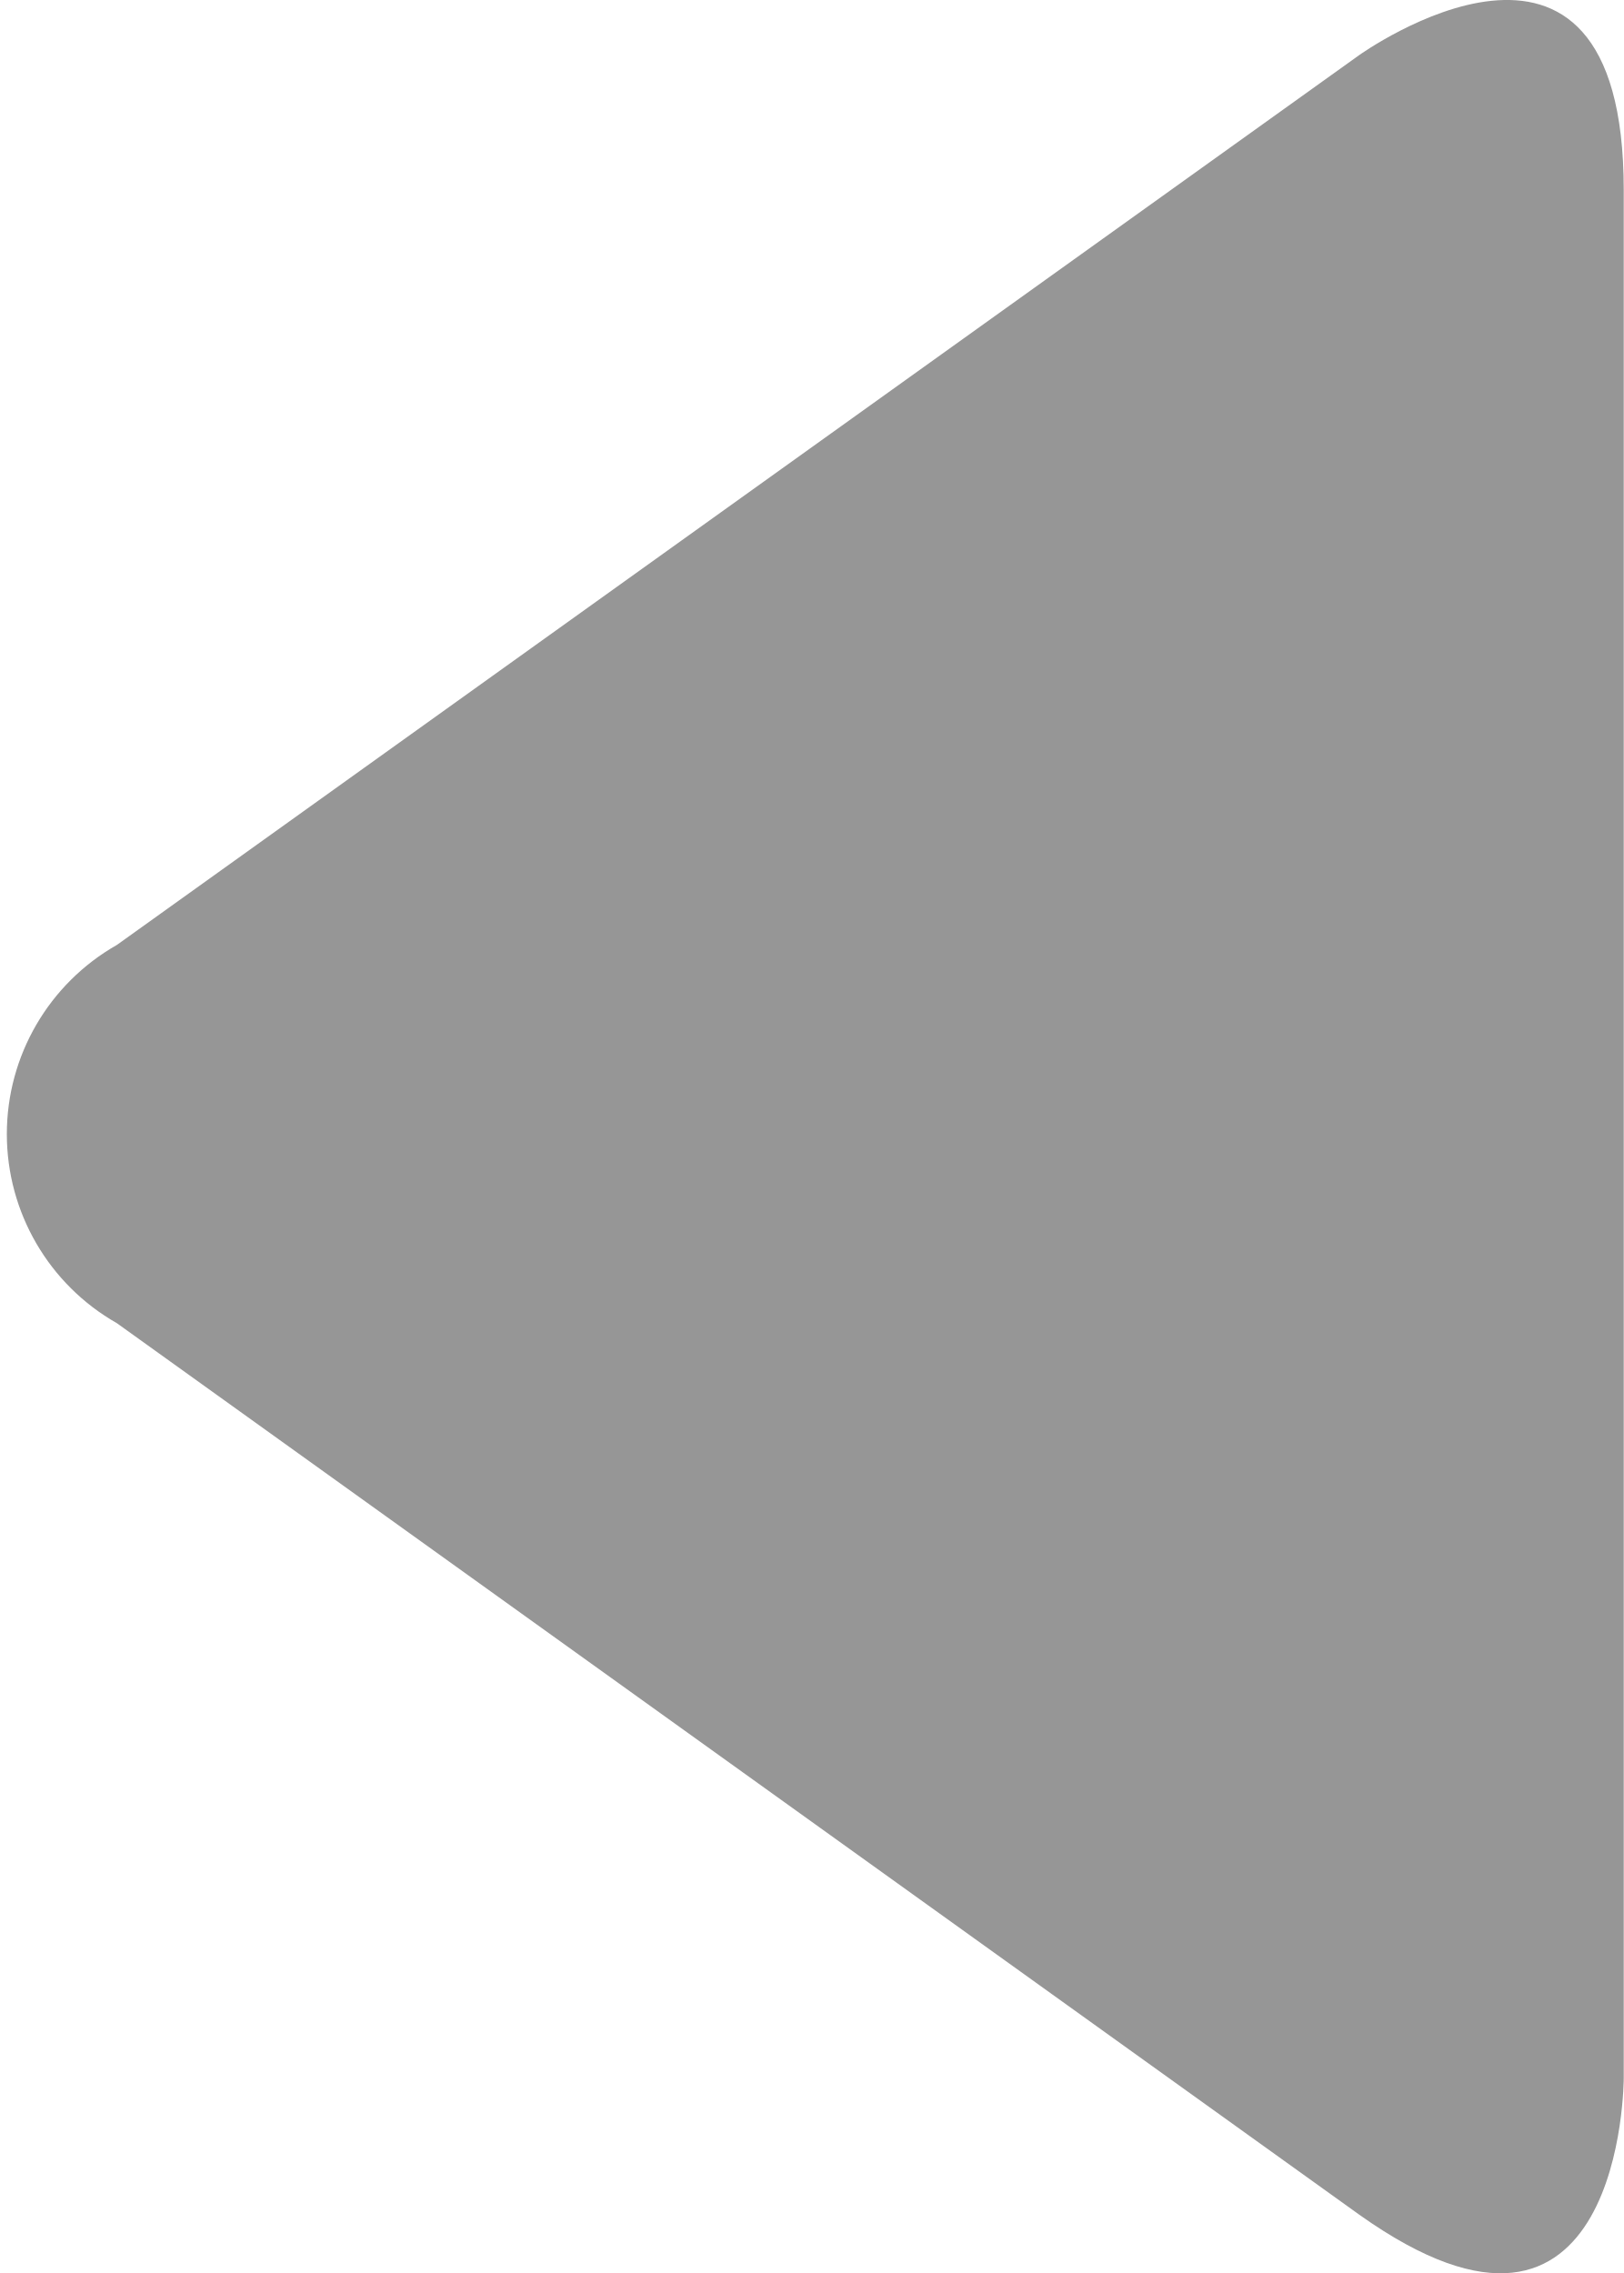
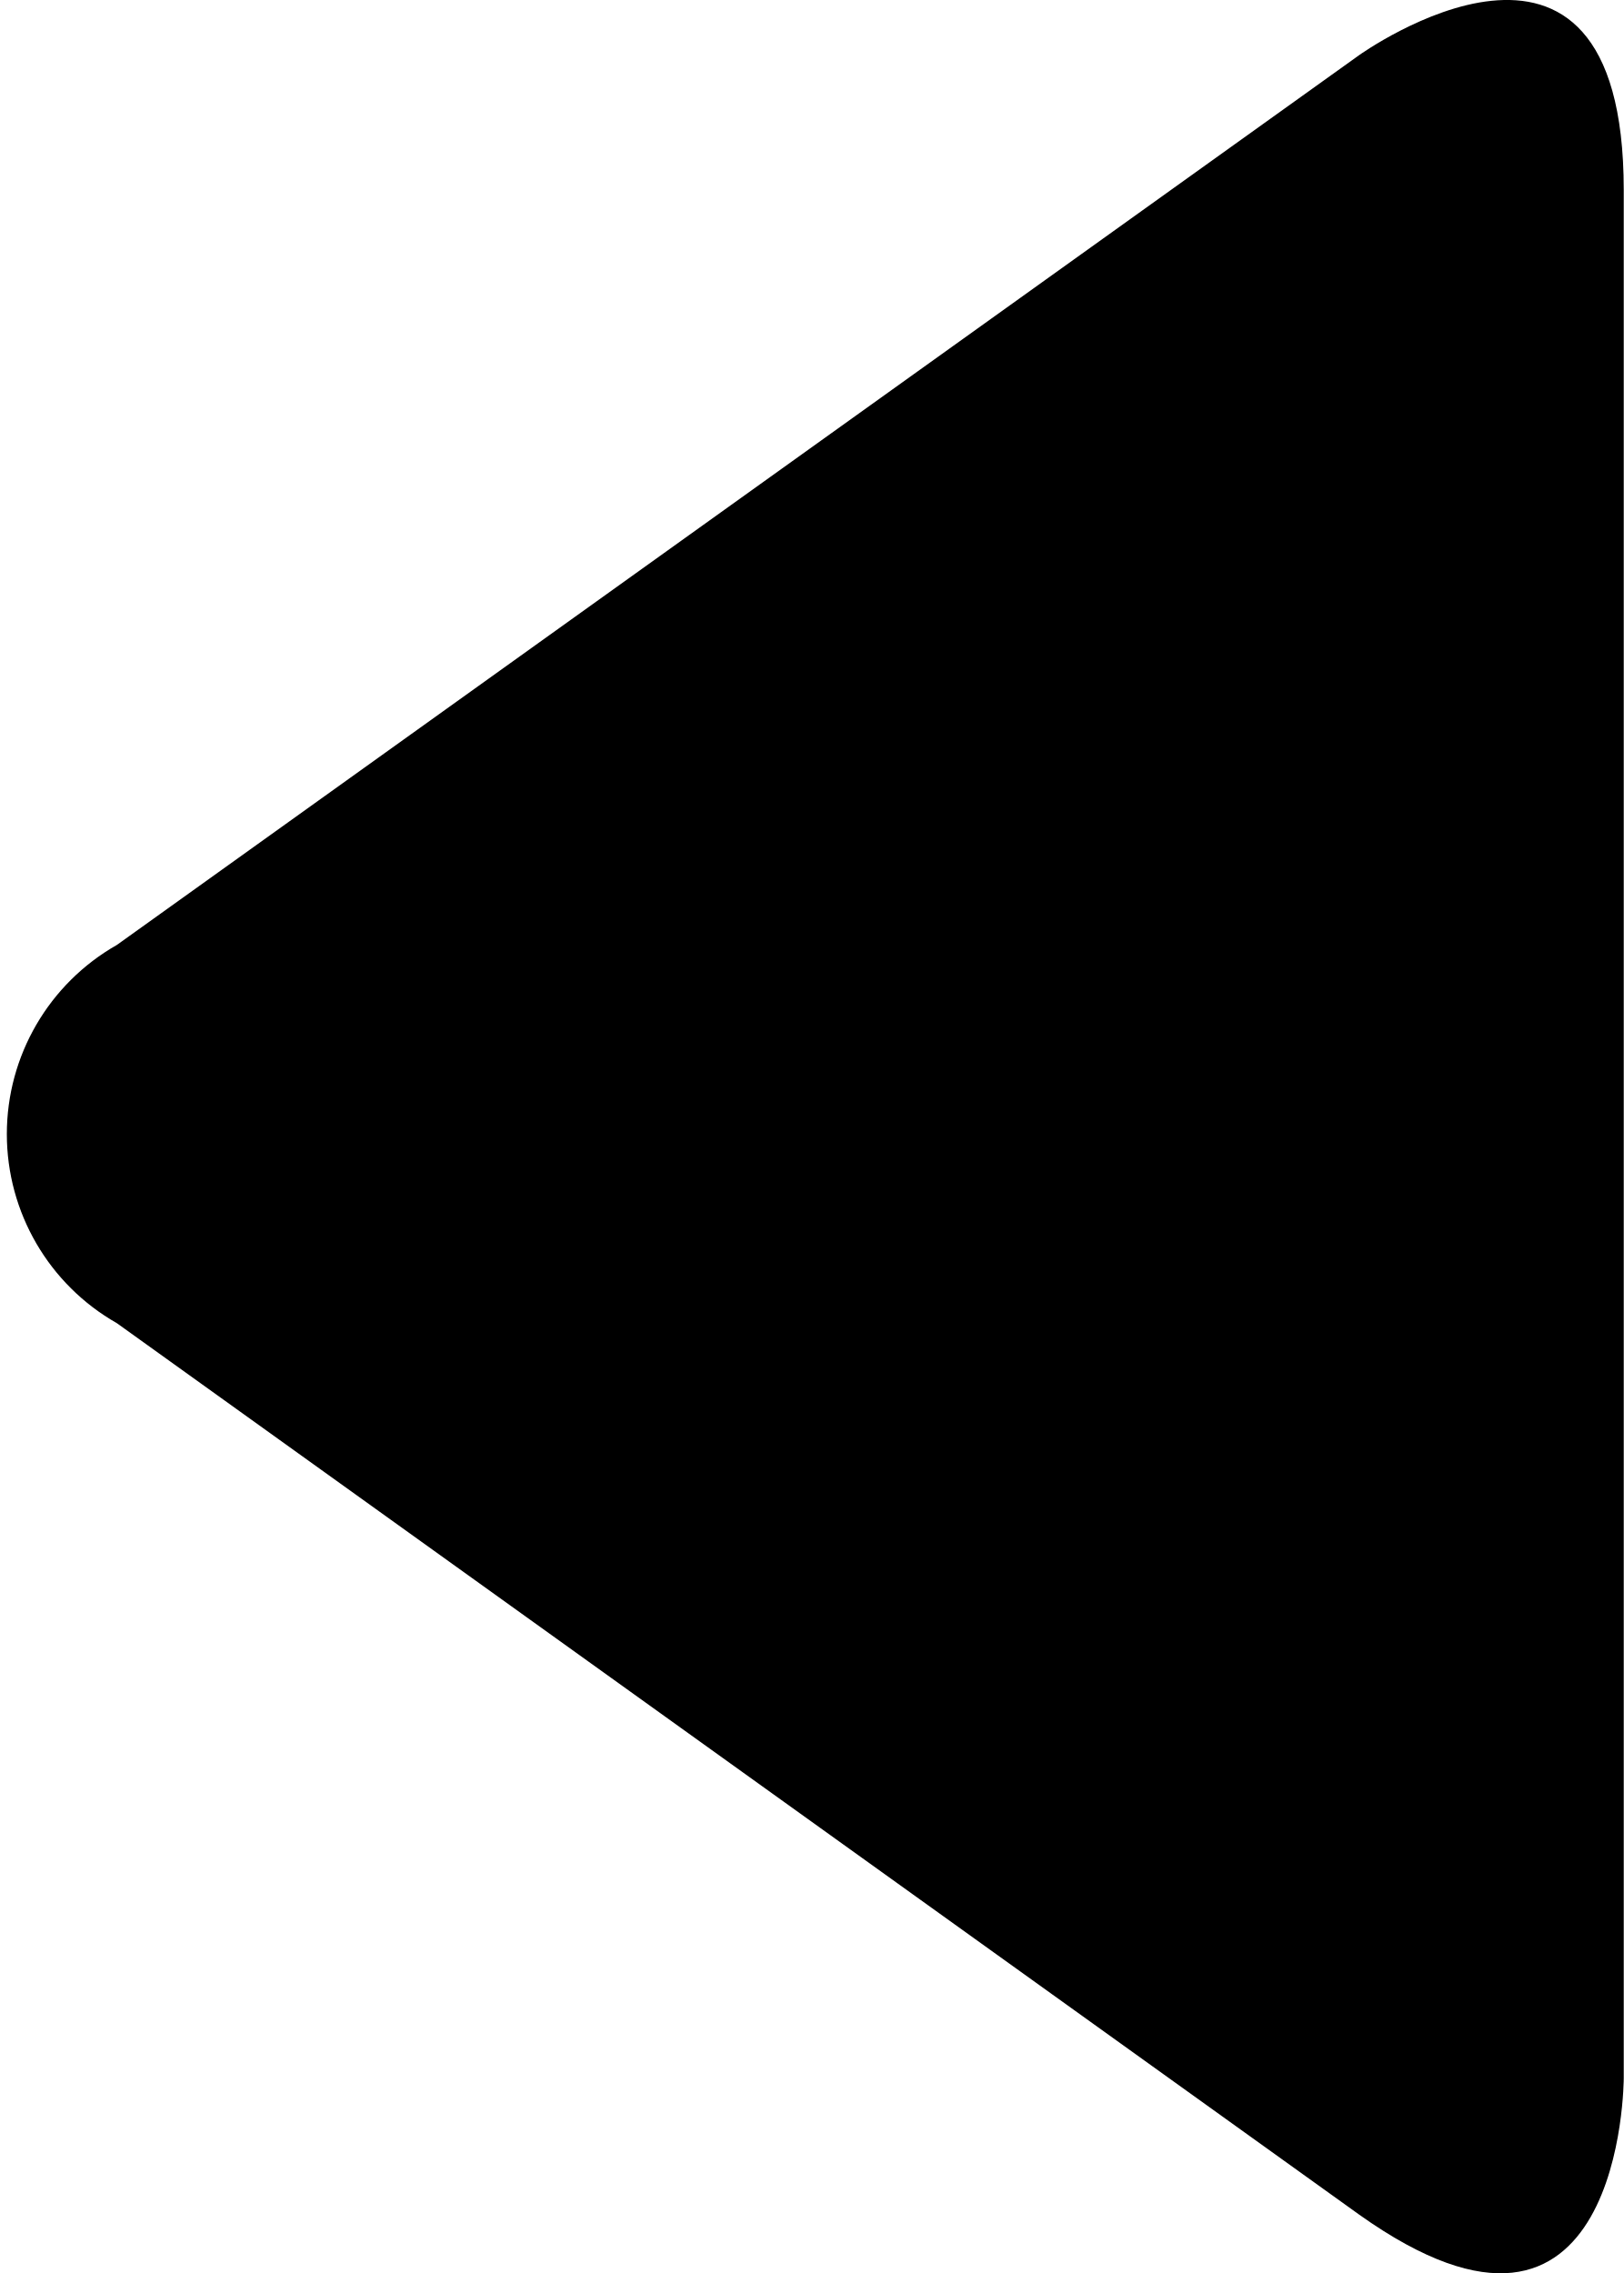
<svg xmlns="http://www.w3.org/2000/svg" id="Layer_1" data-name="Layer 1" viewBox="0 0 10 14">
-   <defs>
-     <style>.cls-1{fill:#969696;}</style>
-   </defs>
-   <path class="cls-1" d="M8.37,0.34S10-.83,10,1.17V12.8s0,2-1.63.84L0.72,8.15a1.34,1.34,0,0,1,0-2.33Z" transform="translate(0 0)" />
+   <path d="M8.37,0.34S10-.83,10,1.17V12.8s0,2-1.63.84L0.72,8.15a1.34,1.34,0,0,1,0-2.33Z" transform="translate(0 0)" />
</svg>
